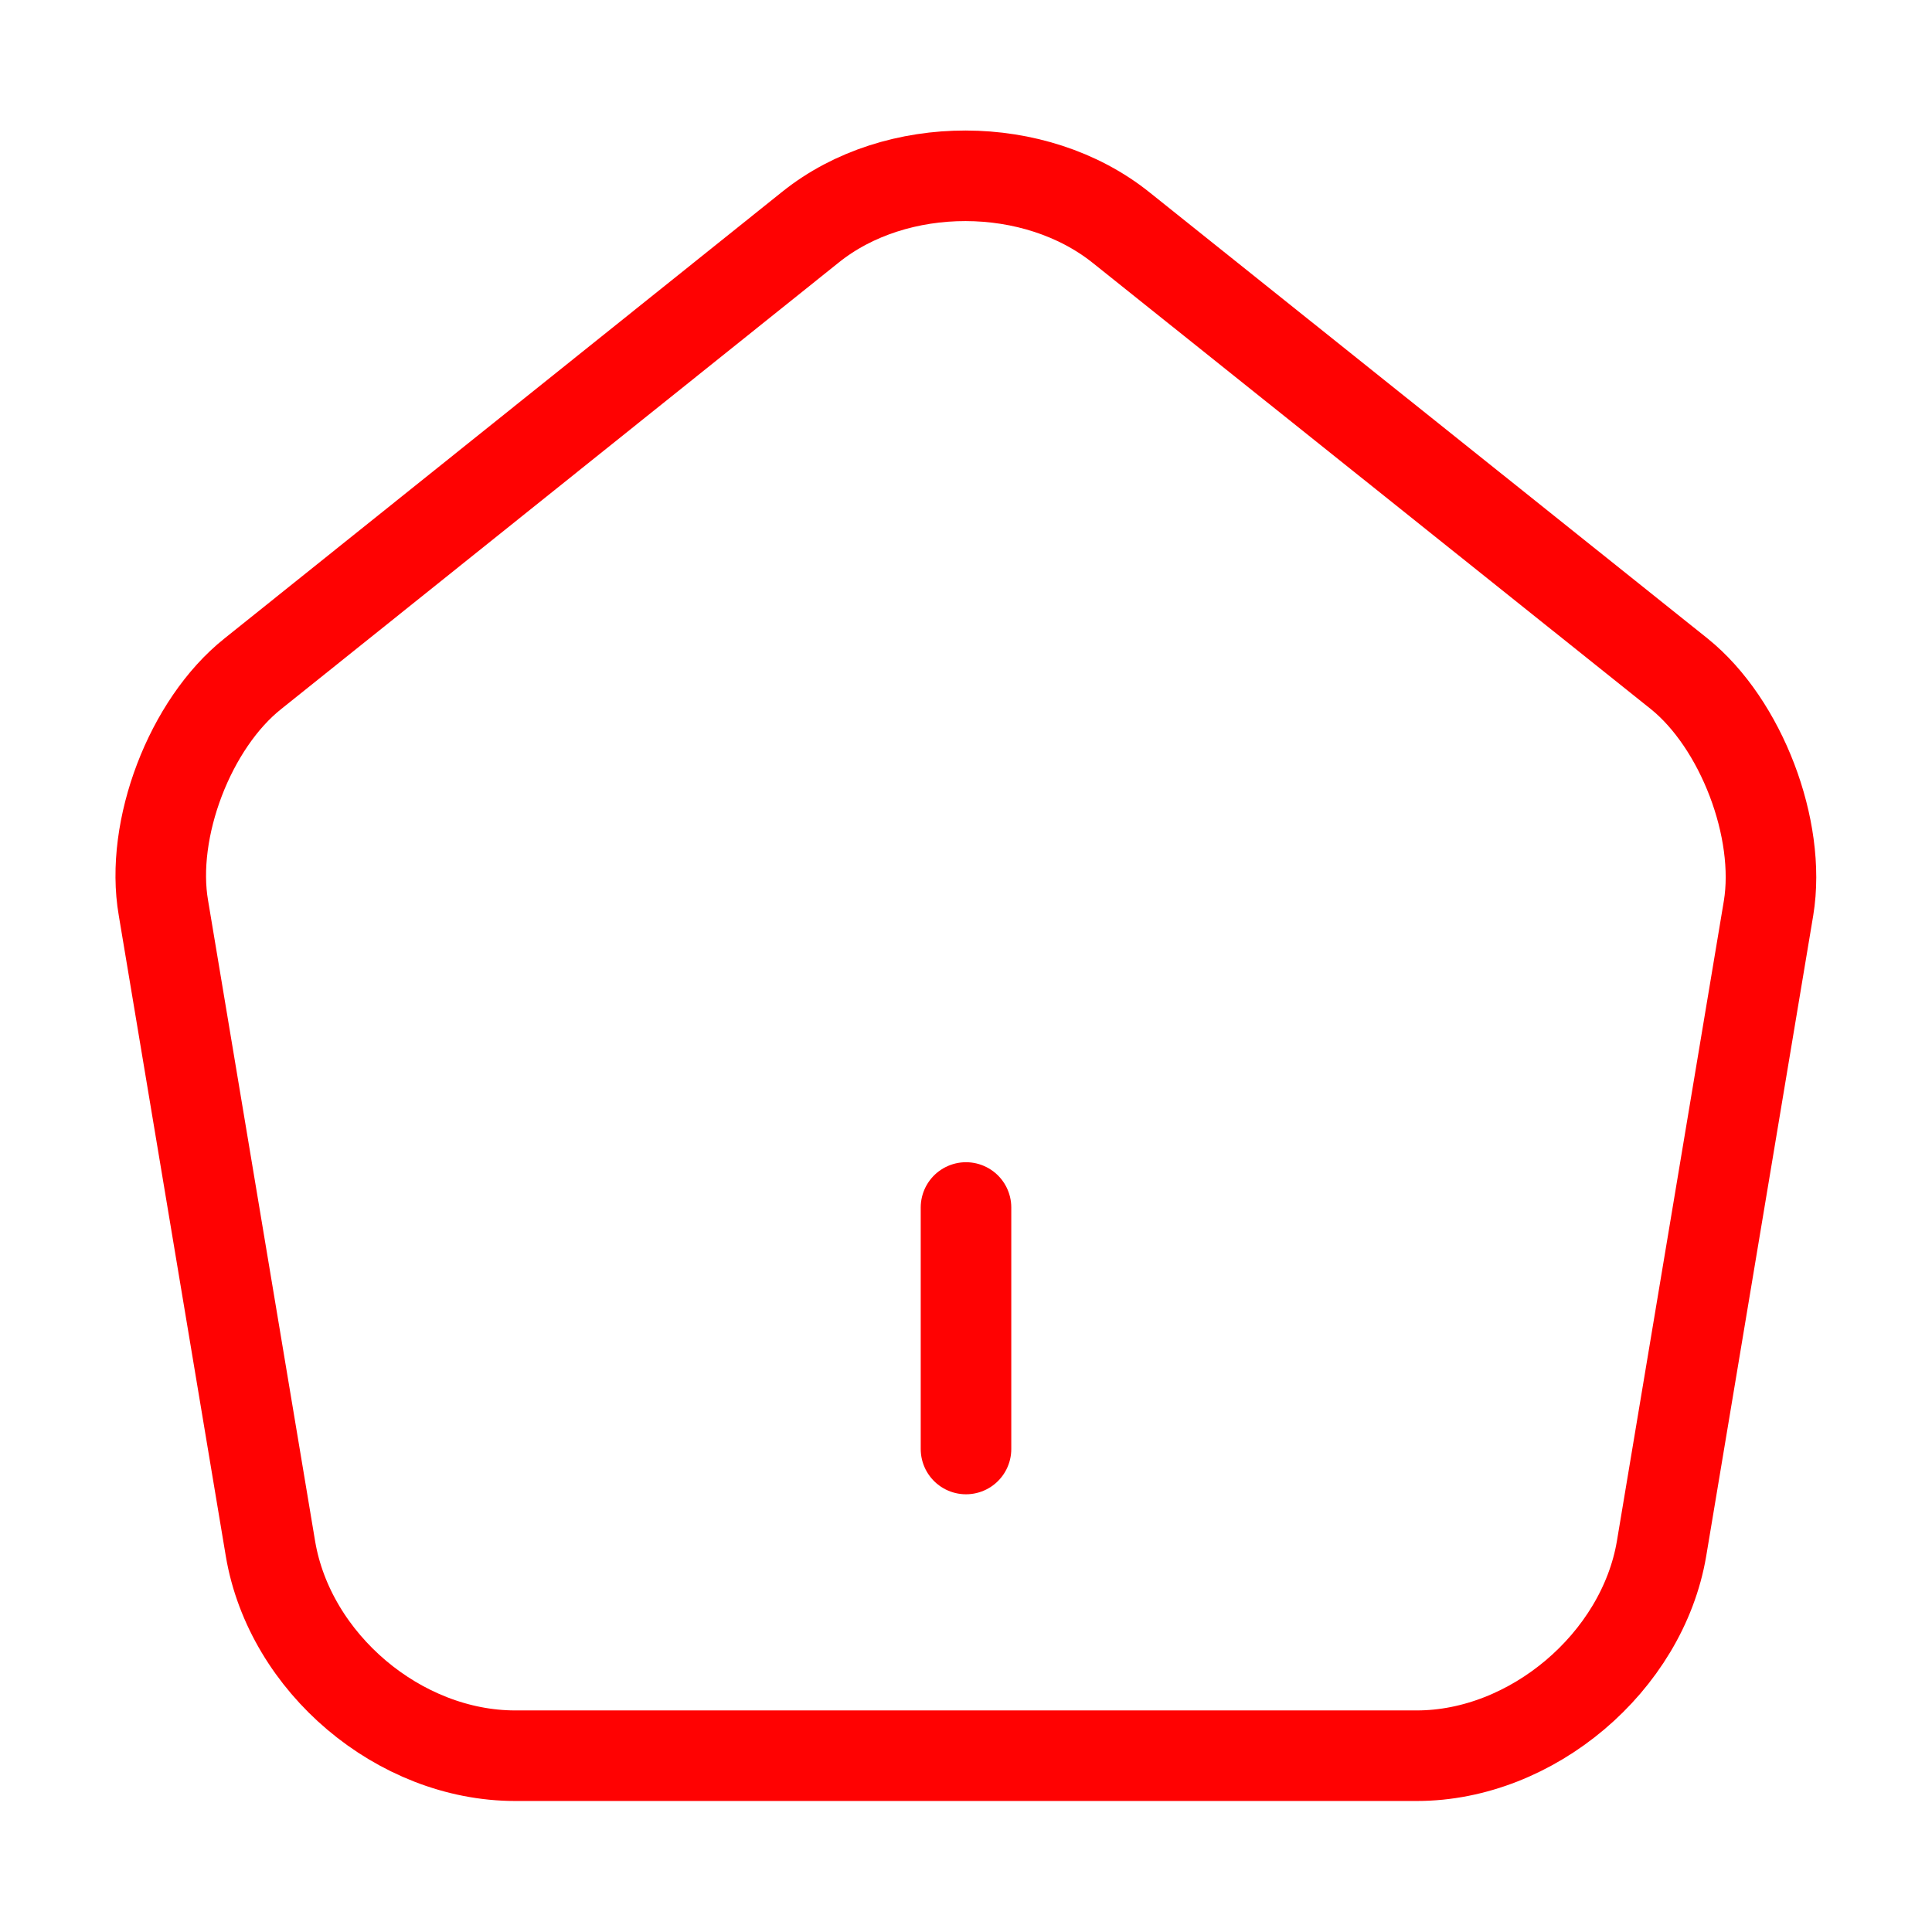
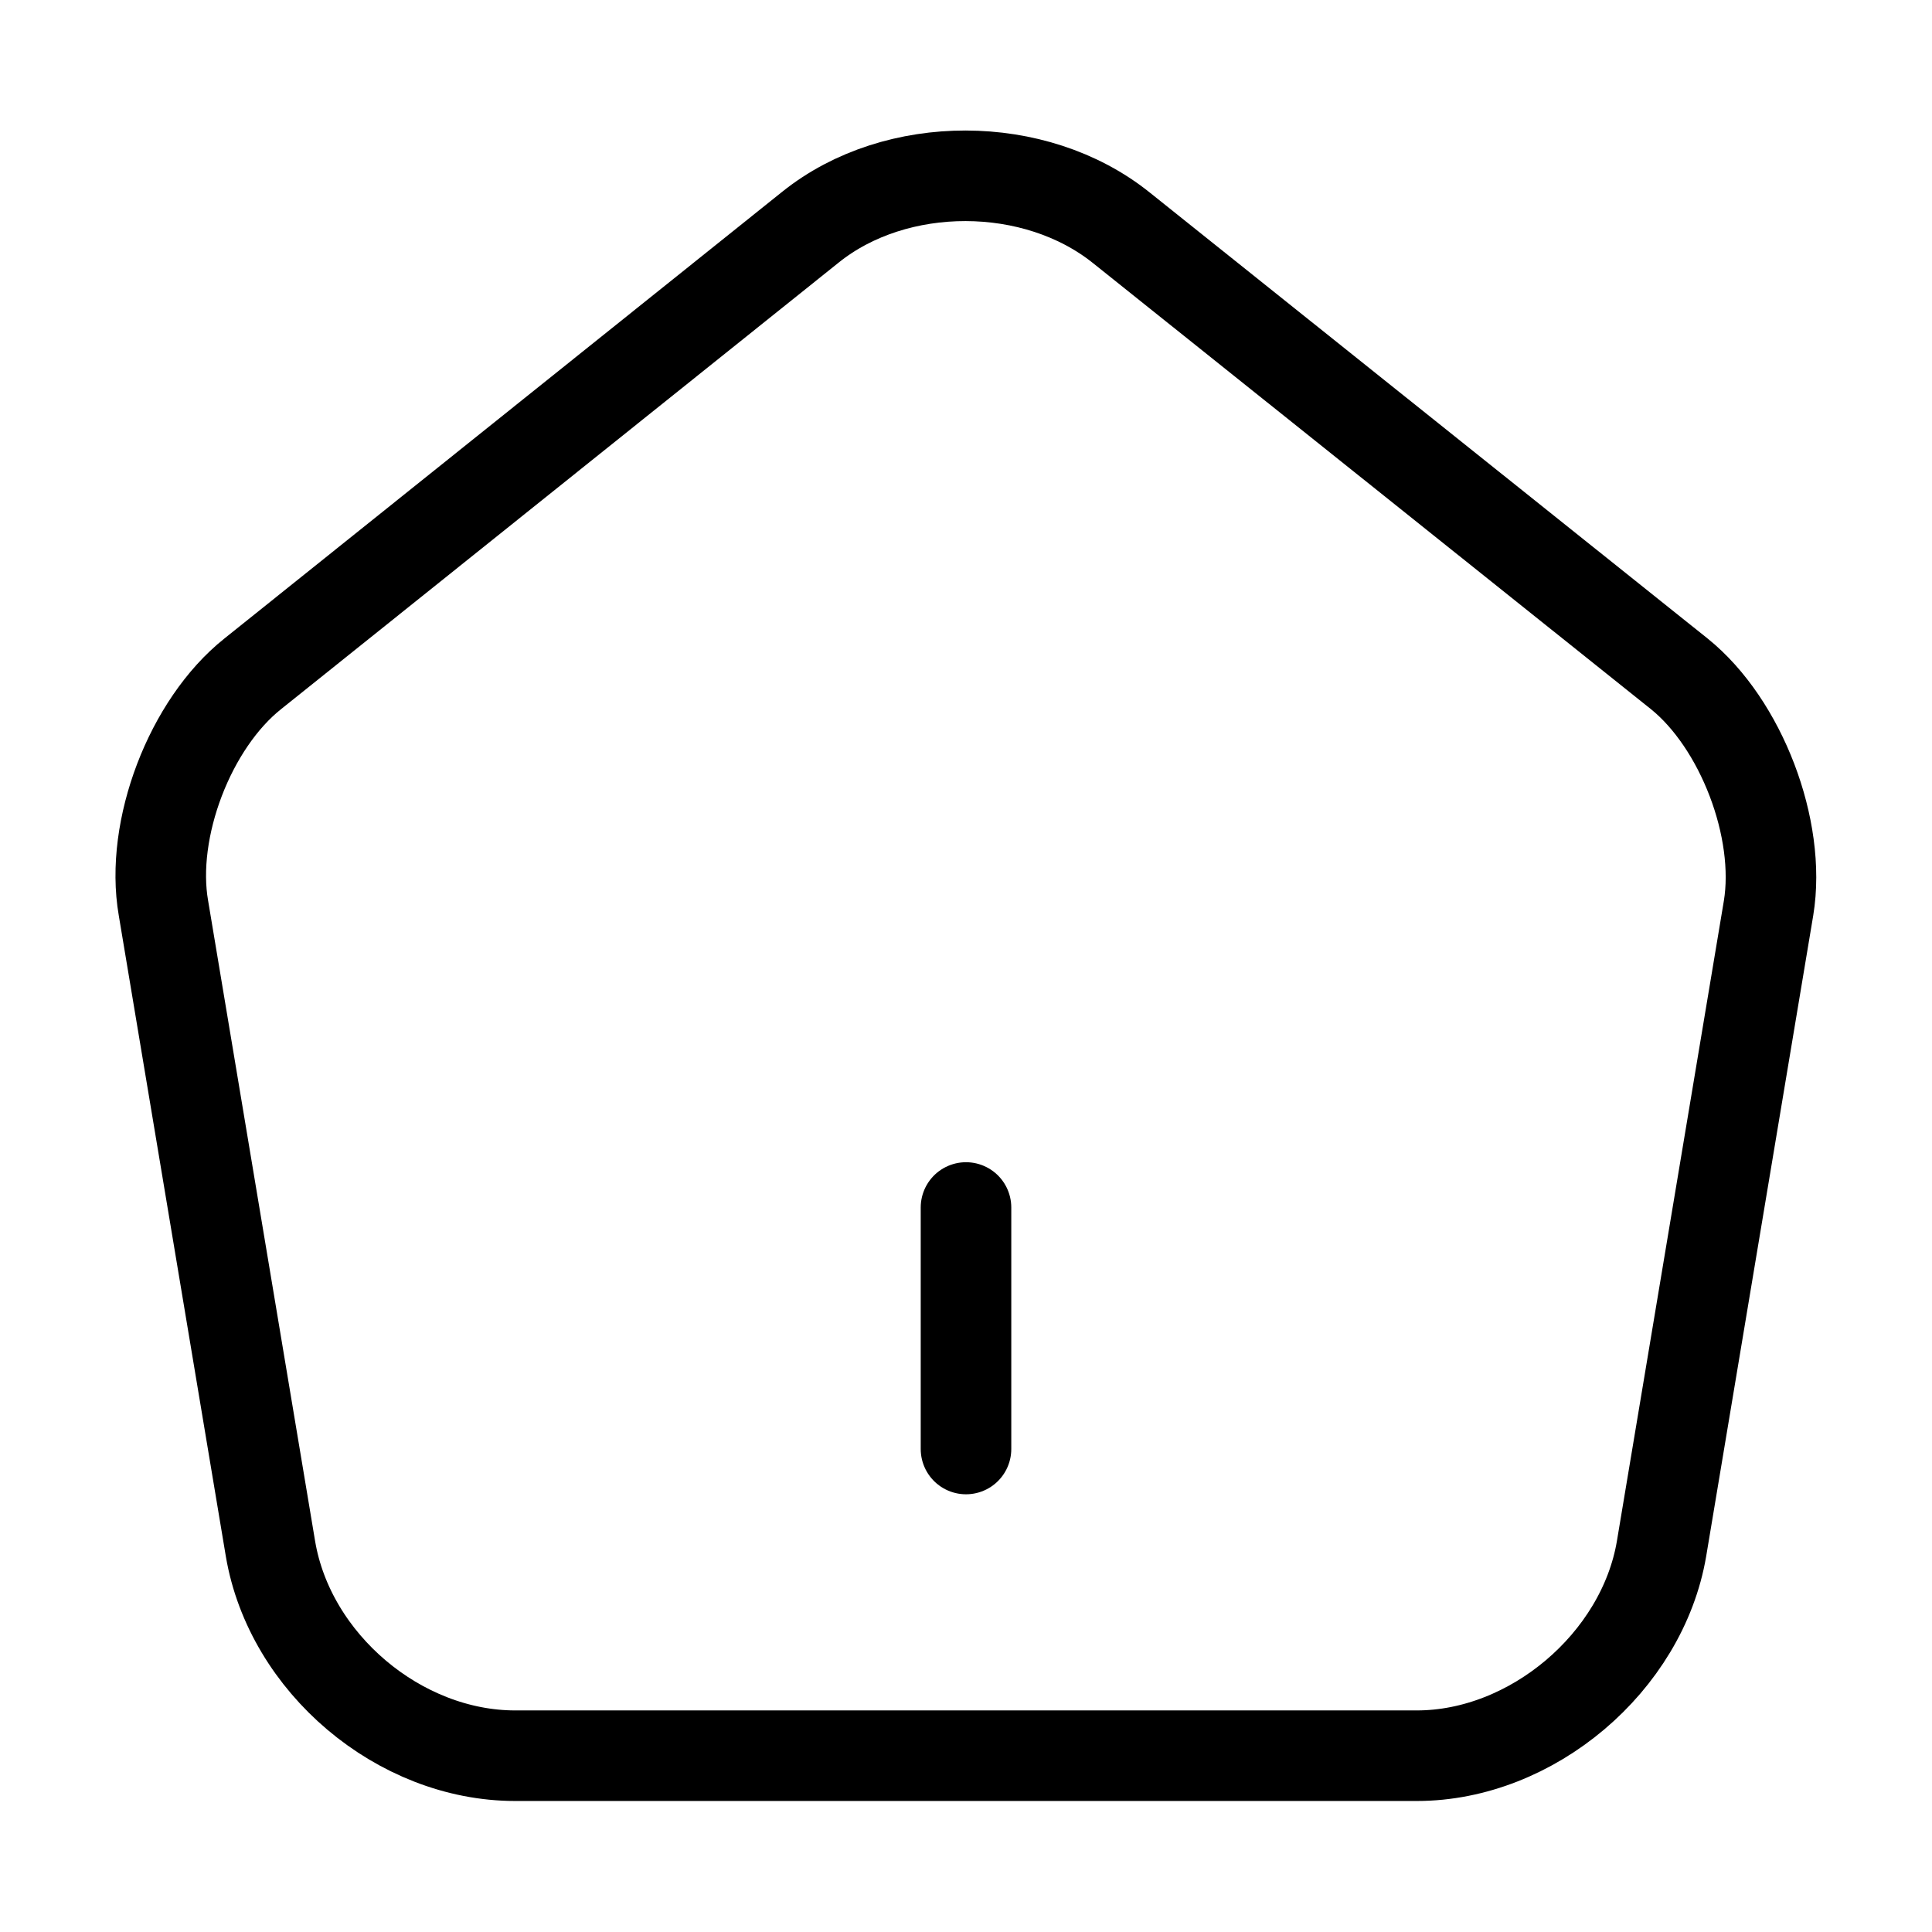
<svg xmlns="http://www.w3.org/2000/svg" width="32" height="32" viewBox="0 0 32 32" fill="none">
-   <path d="M16 24V20M13.427 3.76L4.187 11.16C3.147 11.987 2.48 13.733 2.707 15.04L4.48 25.653C4.8 27.547 6.613 29.08 8.533 29.08H23.467C25.373 29.08 27.2 27.533 27.52 25.653L29.293 15.04C29.507 13.733 28.84 11.987 27.813 11.16L18.573 3.773C17.147 2.627 14.84 2.627 13.427 3.76Z" stroke="#FF0202" stroke-width="1.5" stroke-linecap="round" stroke-linejoin="round" />
+   <path d="M16 24V20M13.427 3.76L4.187 11.16C3.147 11.987 2.48 13.733 2.707 15.04L4.48 25.653C4.8 27.547 6.613 29.08 8.533 29.08H23.467C25.373 29.08 27.2 27.533 27.52 25.653L29.293 15.04C29.507 13.733 28.84 11.987 27.813 11.16L18.573 3.773C17.147 2.627 14.84 2.627 13.427 3.76Z" stroke="black" stroke-width="1.5" stroke-linecap="round" stroke-linejoin="round" />
</svg>
